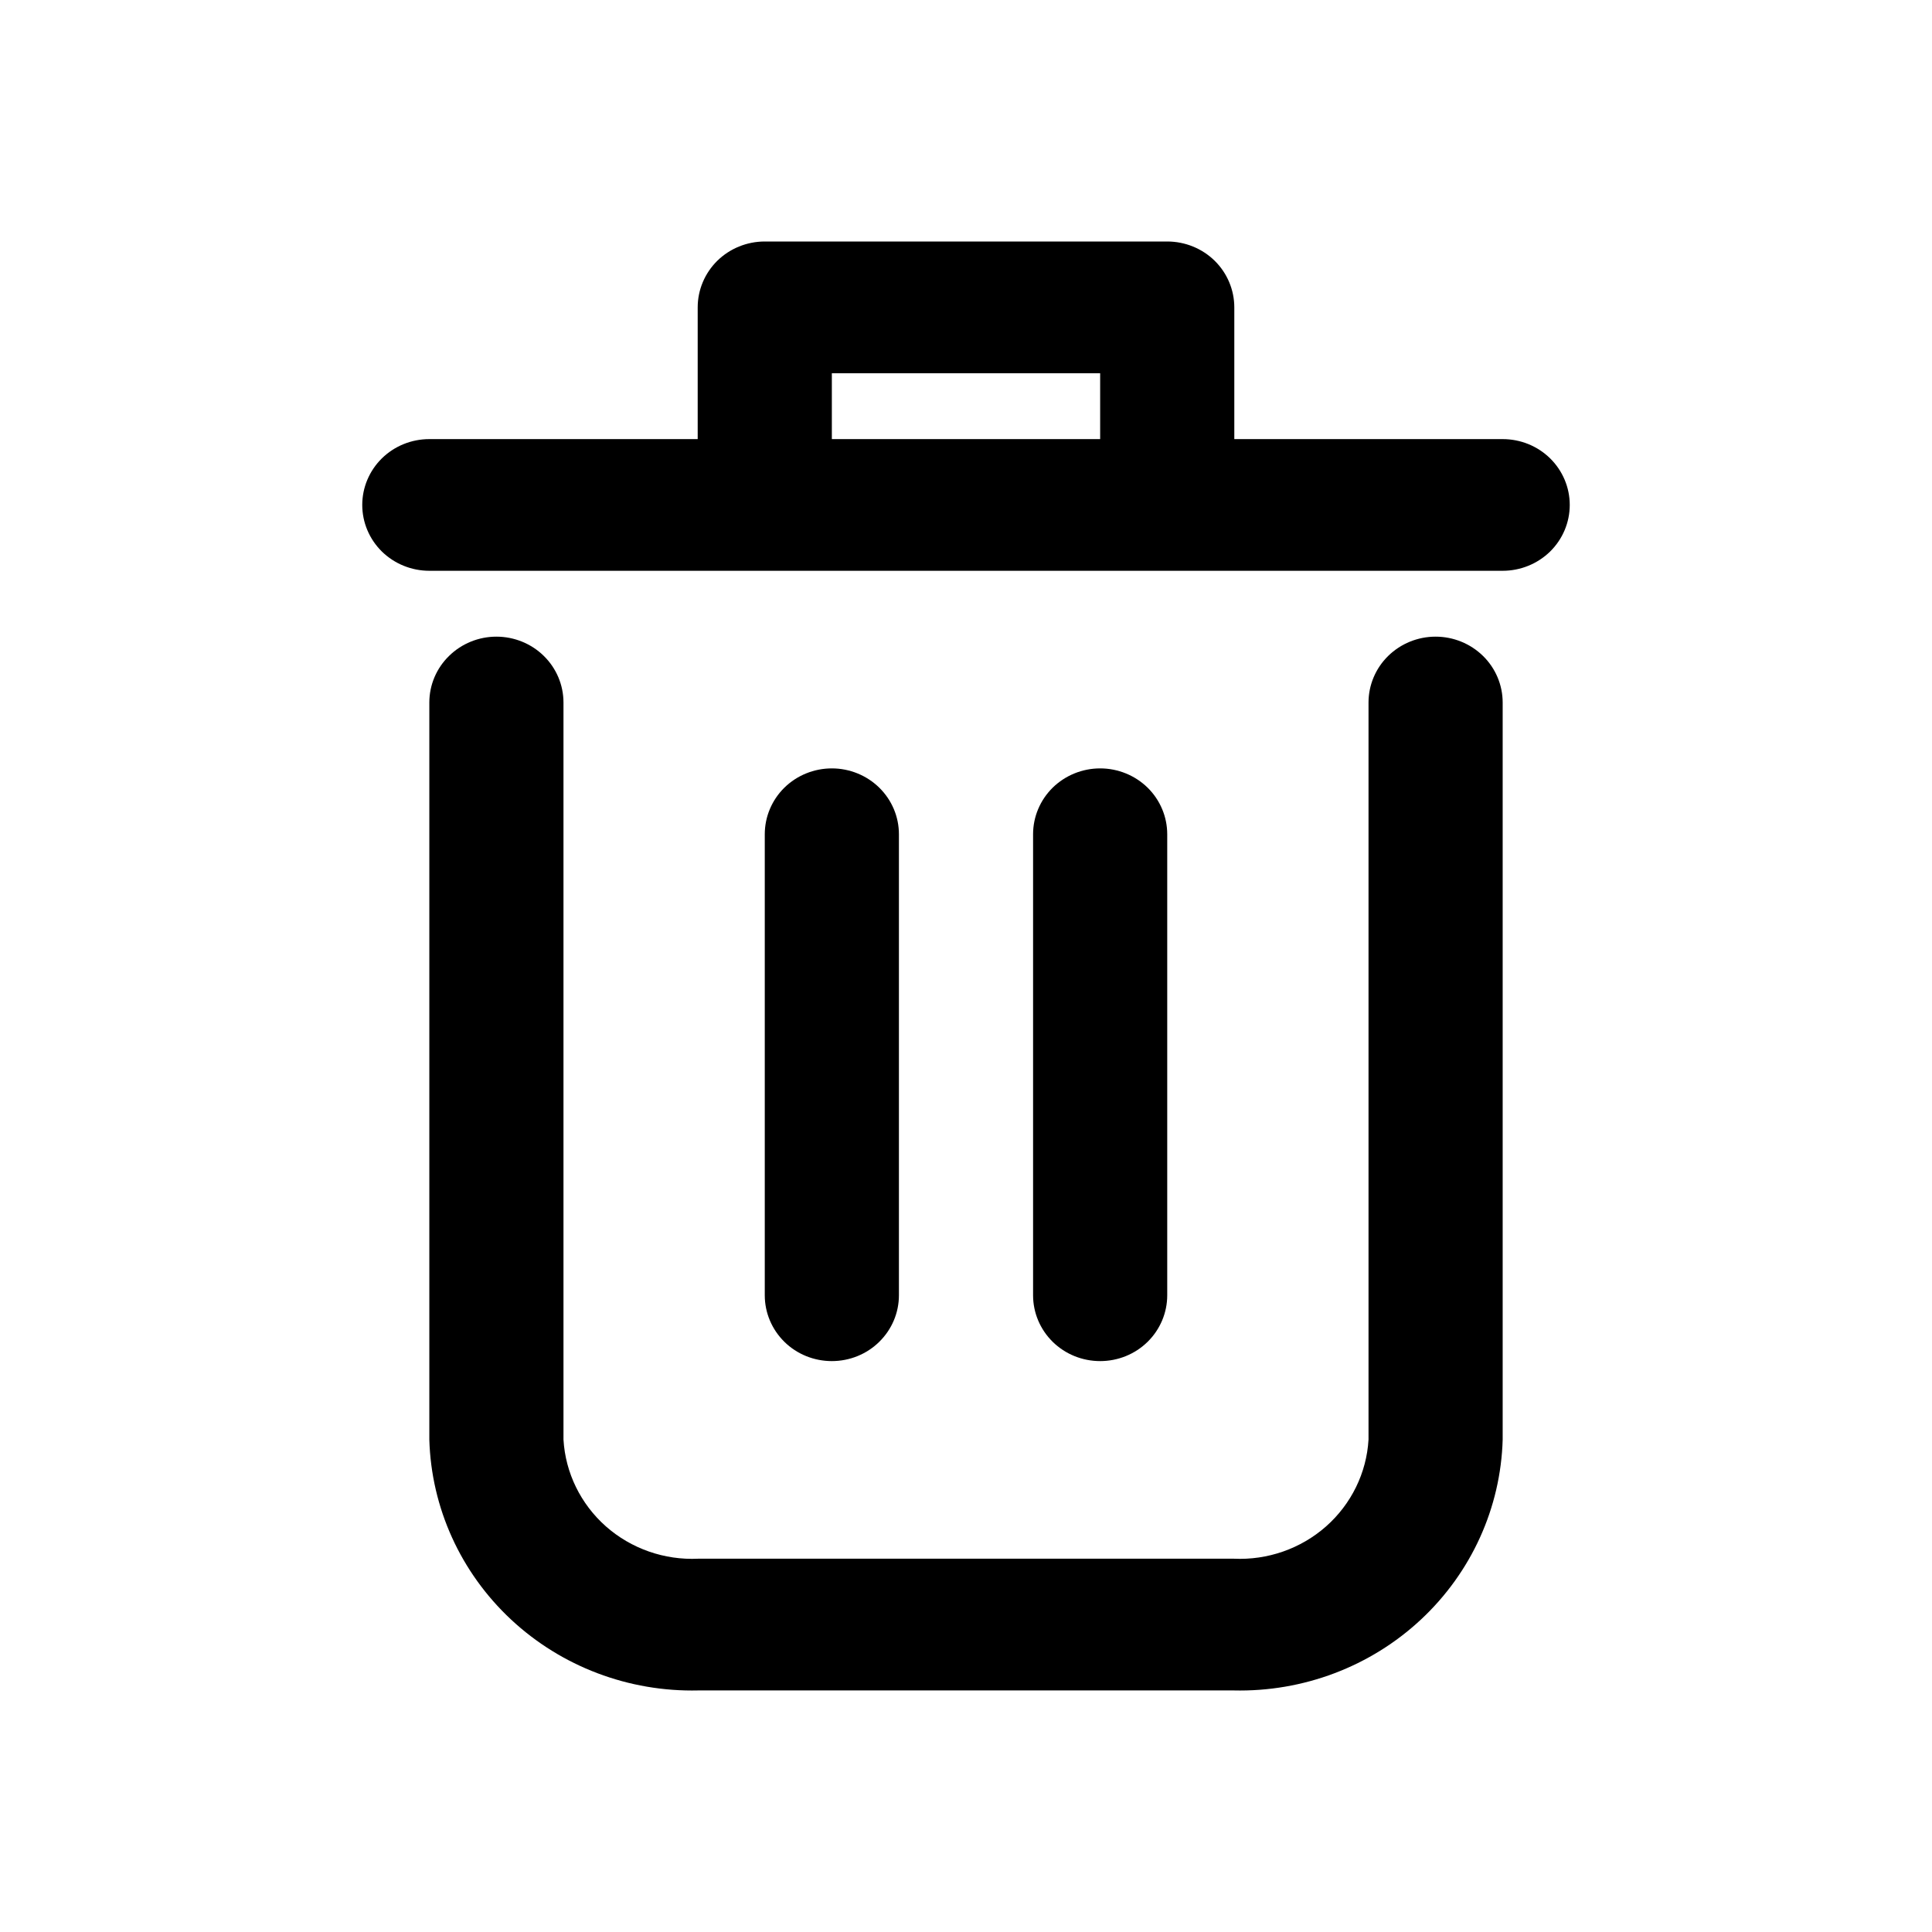
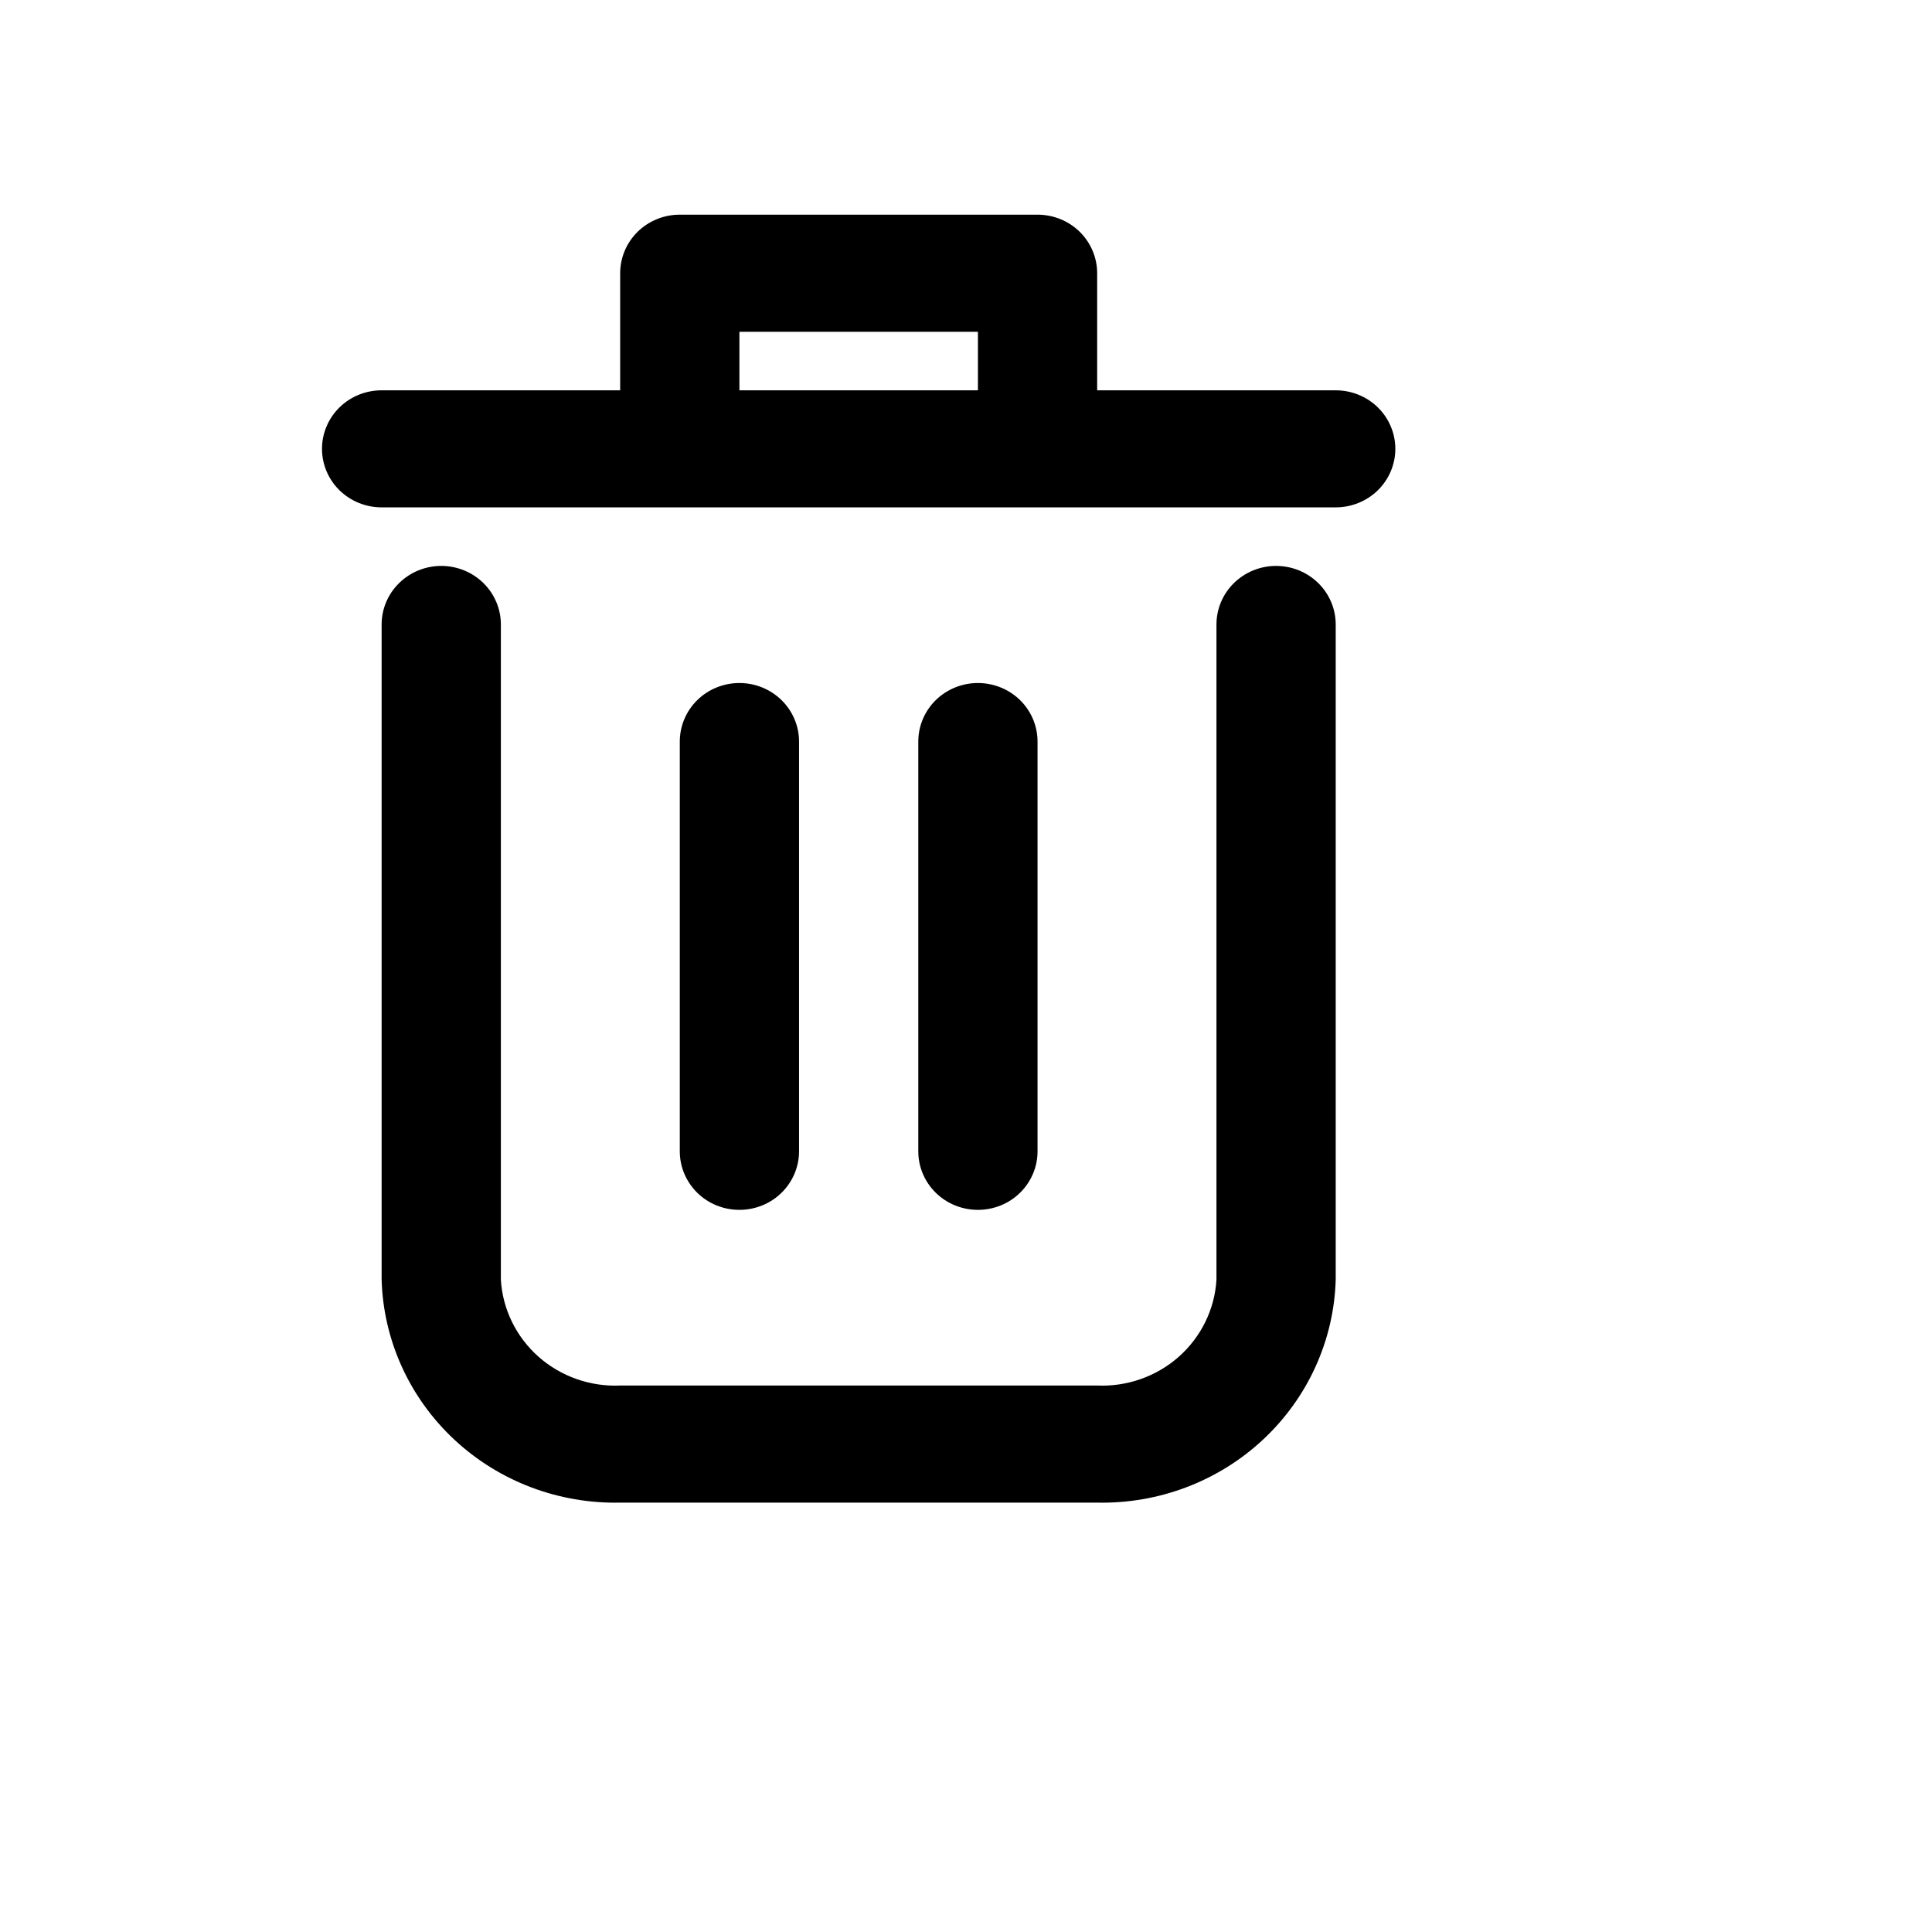
- <svg xmlns="http://www.w3.org/2000/svg" width="32" height="32" viewBox="0 0 32 32" fill="currentColor">
+ <svg xmlns="http://www.w3.org/2000/svg" width="18" height="18" viewBox="0 0 36 36" fill="currentColor">
  <path d="M23.778 10.545C23.483 10.545 23.201 10.66 22.992 10.865C22.784 11.069 22.667 11.347 22.667 11.636V23.844C22.635 24.395 22.382 24.912 21.964 25.282C21.546 25.651 20.995 25.844 20.433 25.817H11.567C11.005 25.844 10.454 25.651 10.036 25.282C9.618 24.912 9.365 24.395 9.333 23.844V11.636C9.333 11.347 9.216 11.069 9.008 10.865C8.8 10.66 8.517 10.545 8.222 10.545C7.928 10.545 7.645 10.66 7.437 10.865C7.228 11.069 7.111 11.347 7.111 11.636V23.844C7.143 24.974 7.63 26.046 8.465 26.825C9.3 27.604 10.415 28.026 11.567 27.999H20.433C21.585 28.026 22.7 27.604 23.535 26.825C24.37 26.046 24.857 24.974 24.889 23.844V11.636C24.889 11.347 24.772 11.069 24.564 10.865C24.355 10.66 24.073 10.545 23.778 10.545Z" fill="currentColor" />
  <path d="M24.889 7.273H20.444V5.091C20.444 4.802 20.327 4.524 20.119 4.319C19.911 4.115 19.628 4 19.333 4H12.667C12.372 4 12.089 4.115 11.881 4.319C11.673 4.524 11.556 4.802 11.556 5.091V7.273H7.111C6.816 7.273 6.534 7.387 6.325 7.592C6.117 7.797 6 8.074 6 8.363C6 8.653 6.117 8.93 6.325 9.135C6.534 9.339 6.816 9.454 7.111 9.454H24.889C25.184 9.454 25.466 9.339 25.675 9.135C25.883 8.93 26 8.653 26 8.363C26 8.074 25.883 7.797 25.675 7.592C25.466 7.387 25.184 7.273 24.889 7.273ZM13.778 7.273V6.182H18.222V7.273H13.778Z" fill="currentColor" />
  <path d="M14.889 21.454V13.818C14.889 13.528 14.772 13.251 14.563 13.046C14.355 12.842 14.072 12.727 13.778 12.727C13.483 12.727 13.2 12.842 12.992 13.046C12.784 13.251 12.667 13.528 12.667 13.818V21.454C12.667 21.743 12.784 22.02 12.992 22.225C13.2 22.43 13.483 22.544 13.778 22.544C14.072 22.544 14.355 22.43 14.563 22.225C14.772 22.02 14.889 21.743 14.889 21.454Z" fill="currentColor" />
  <path d="M19.333 21.454V13.818C19.333 13.528 19.216 13.251 19.008 13.046C18.799 12.842 18.517 12.727 18.222 12.727C17.927 12.727 17.645 12.842 17.436 13.046C17.228 13.251 17.111 13.528 17.111 13.818V21.454C17.111 21.743 17.228 22.02 17.436 22.225C17.645 22.43 17.927 22.544 18.222 22.544C18.517 22.544 18.799 22.43 19.008 22.225C19.216 22.02 19.333 21.743 19.333 21.454Z" fill="currentColor" />
</svg>
